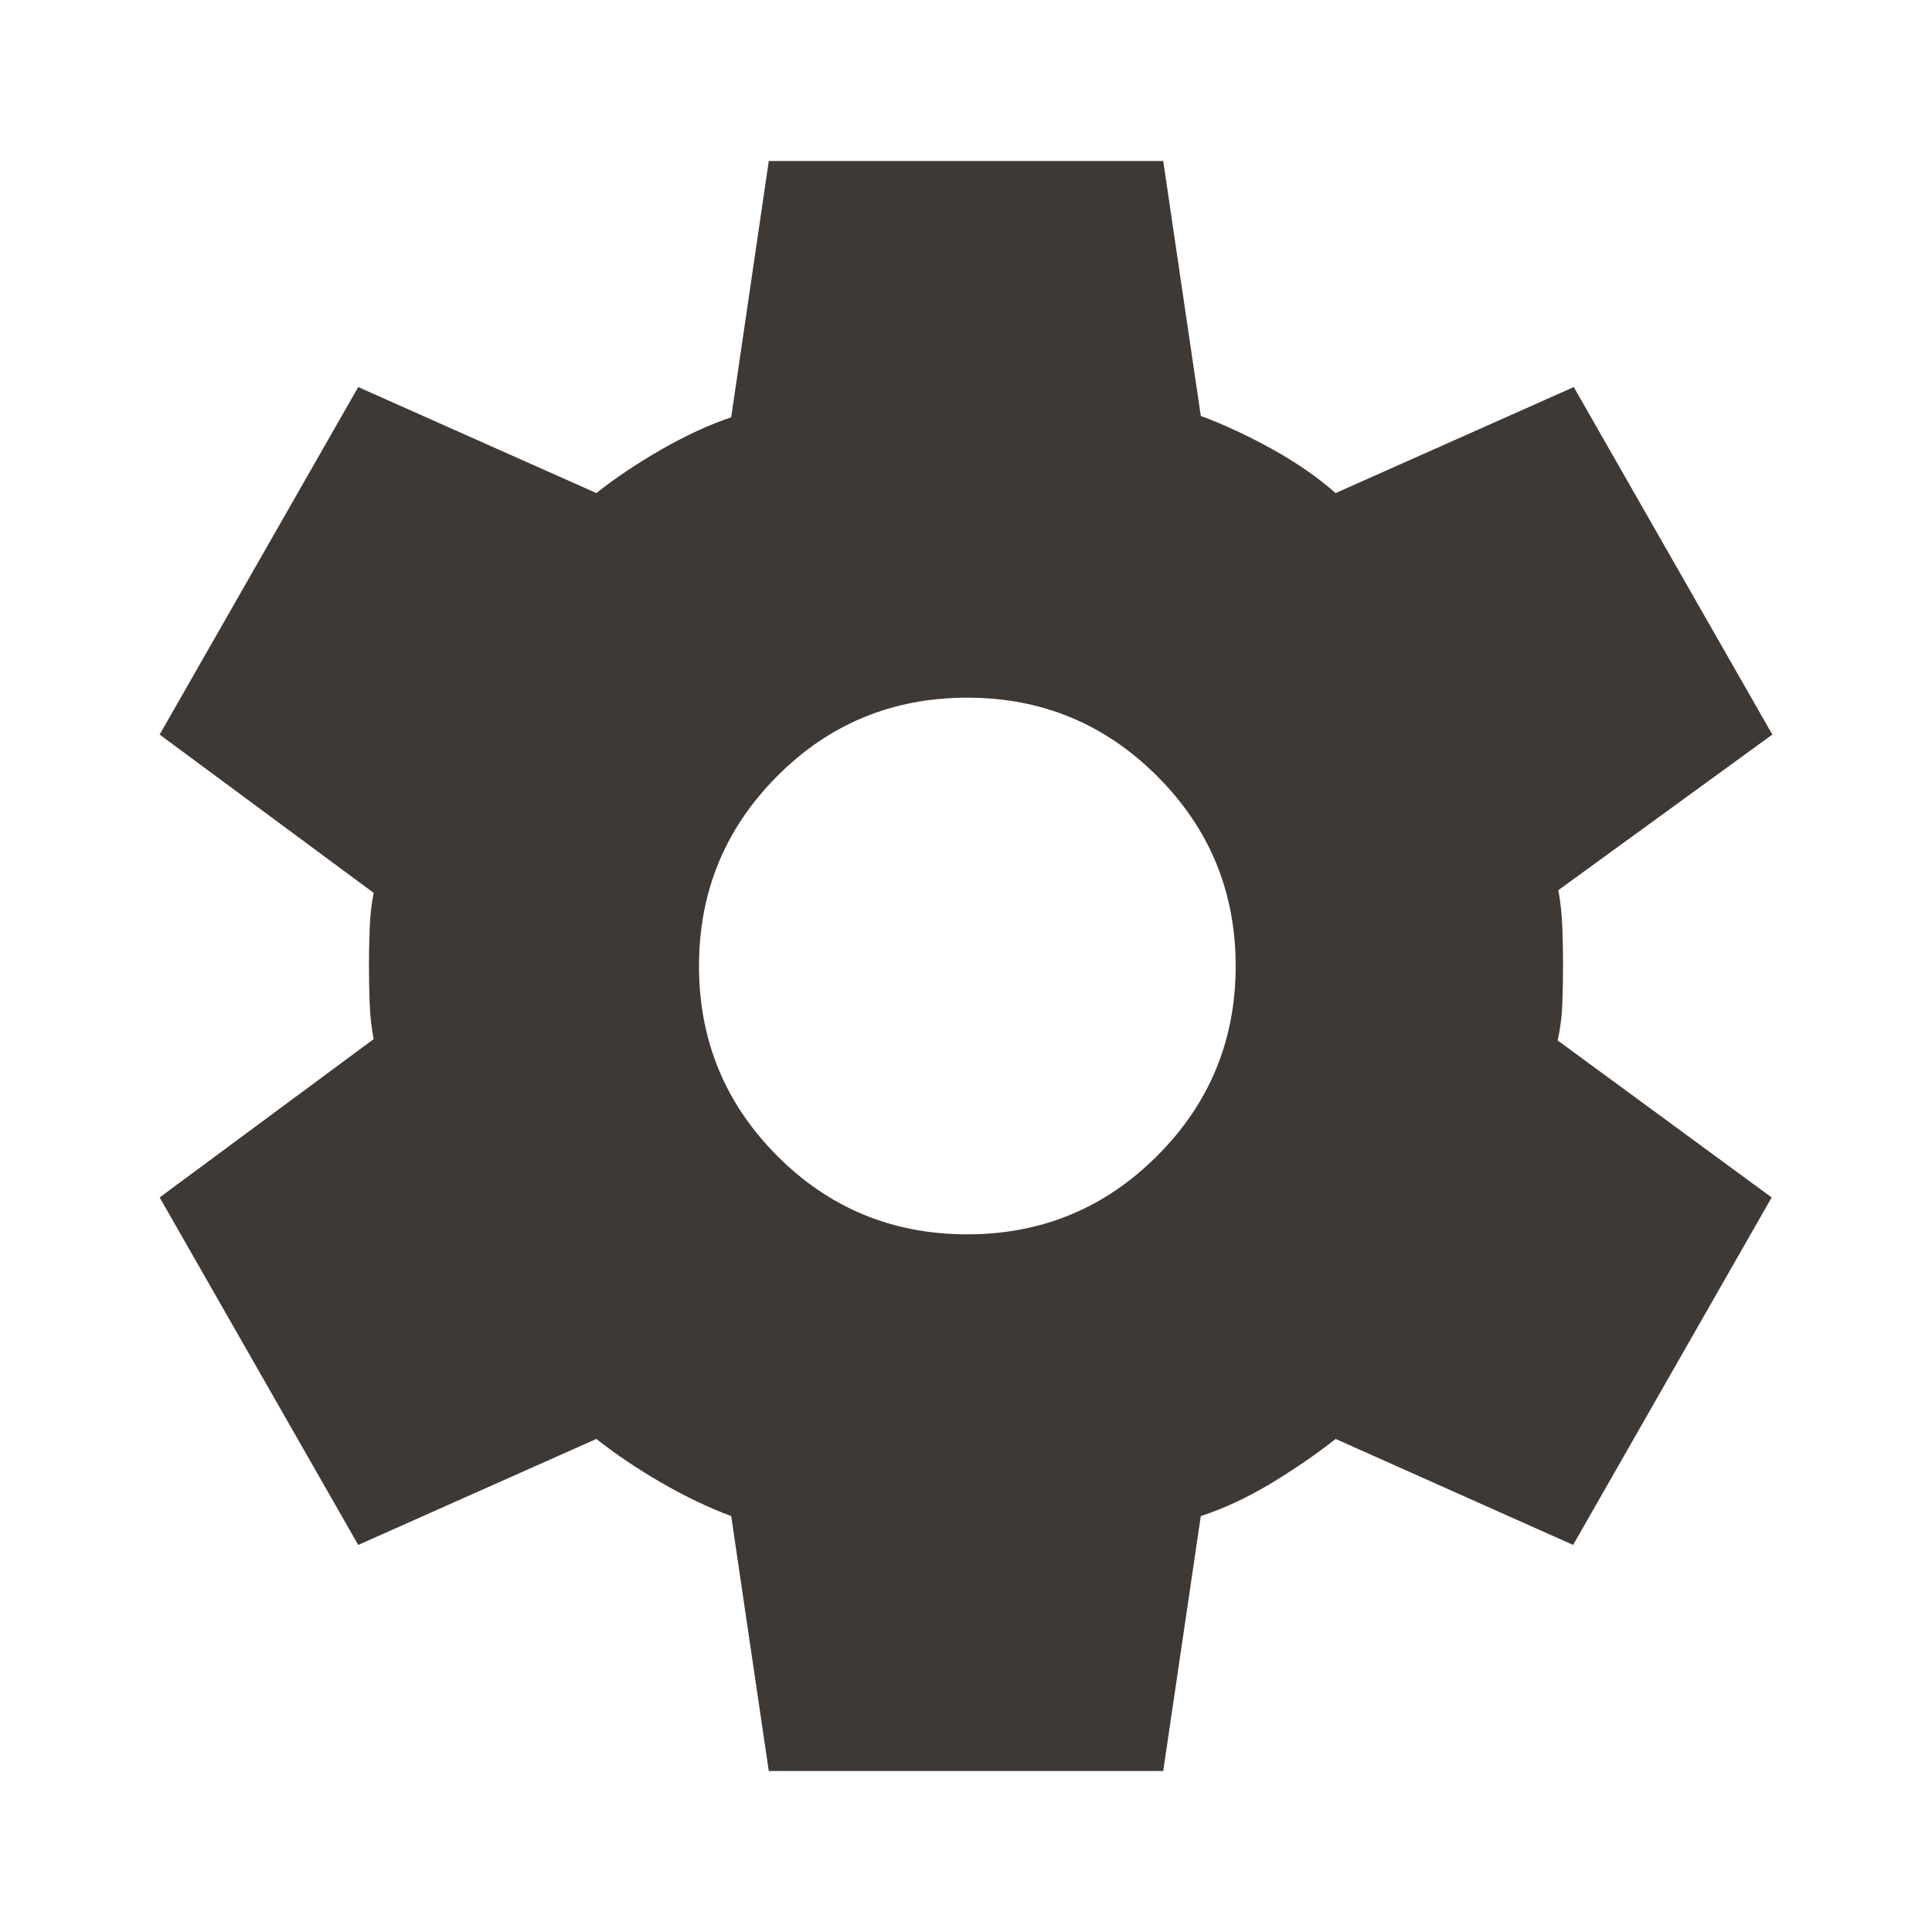
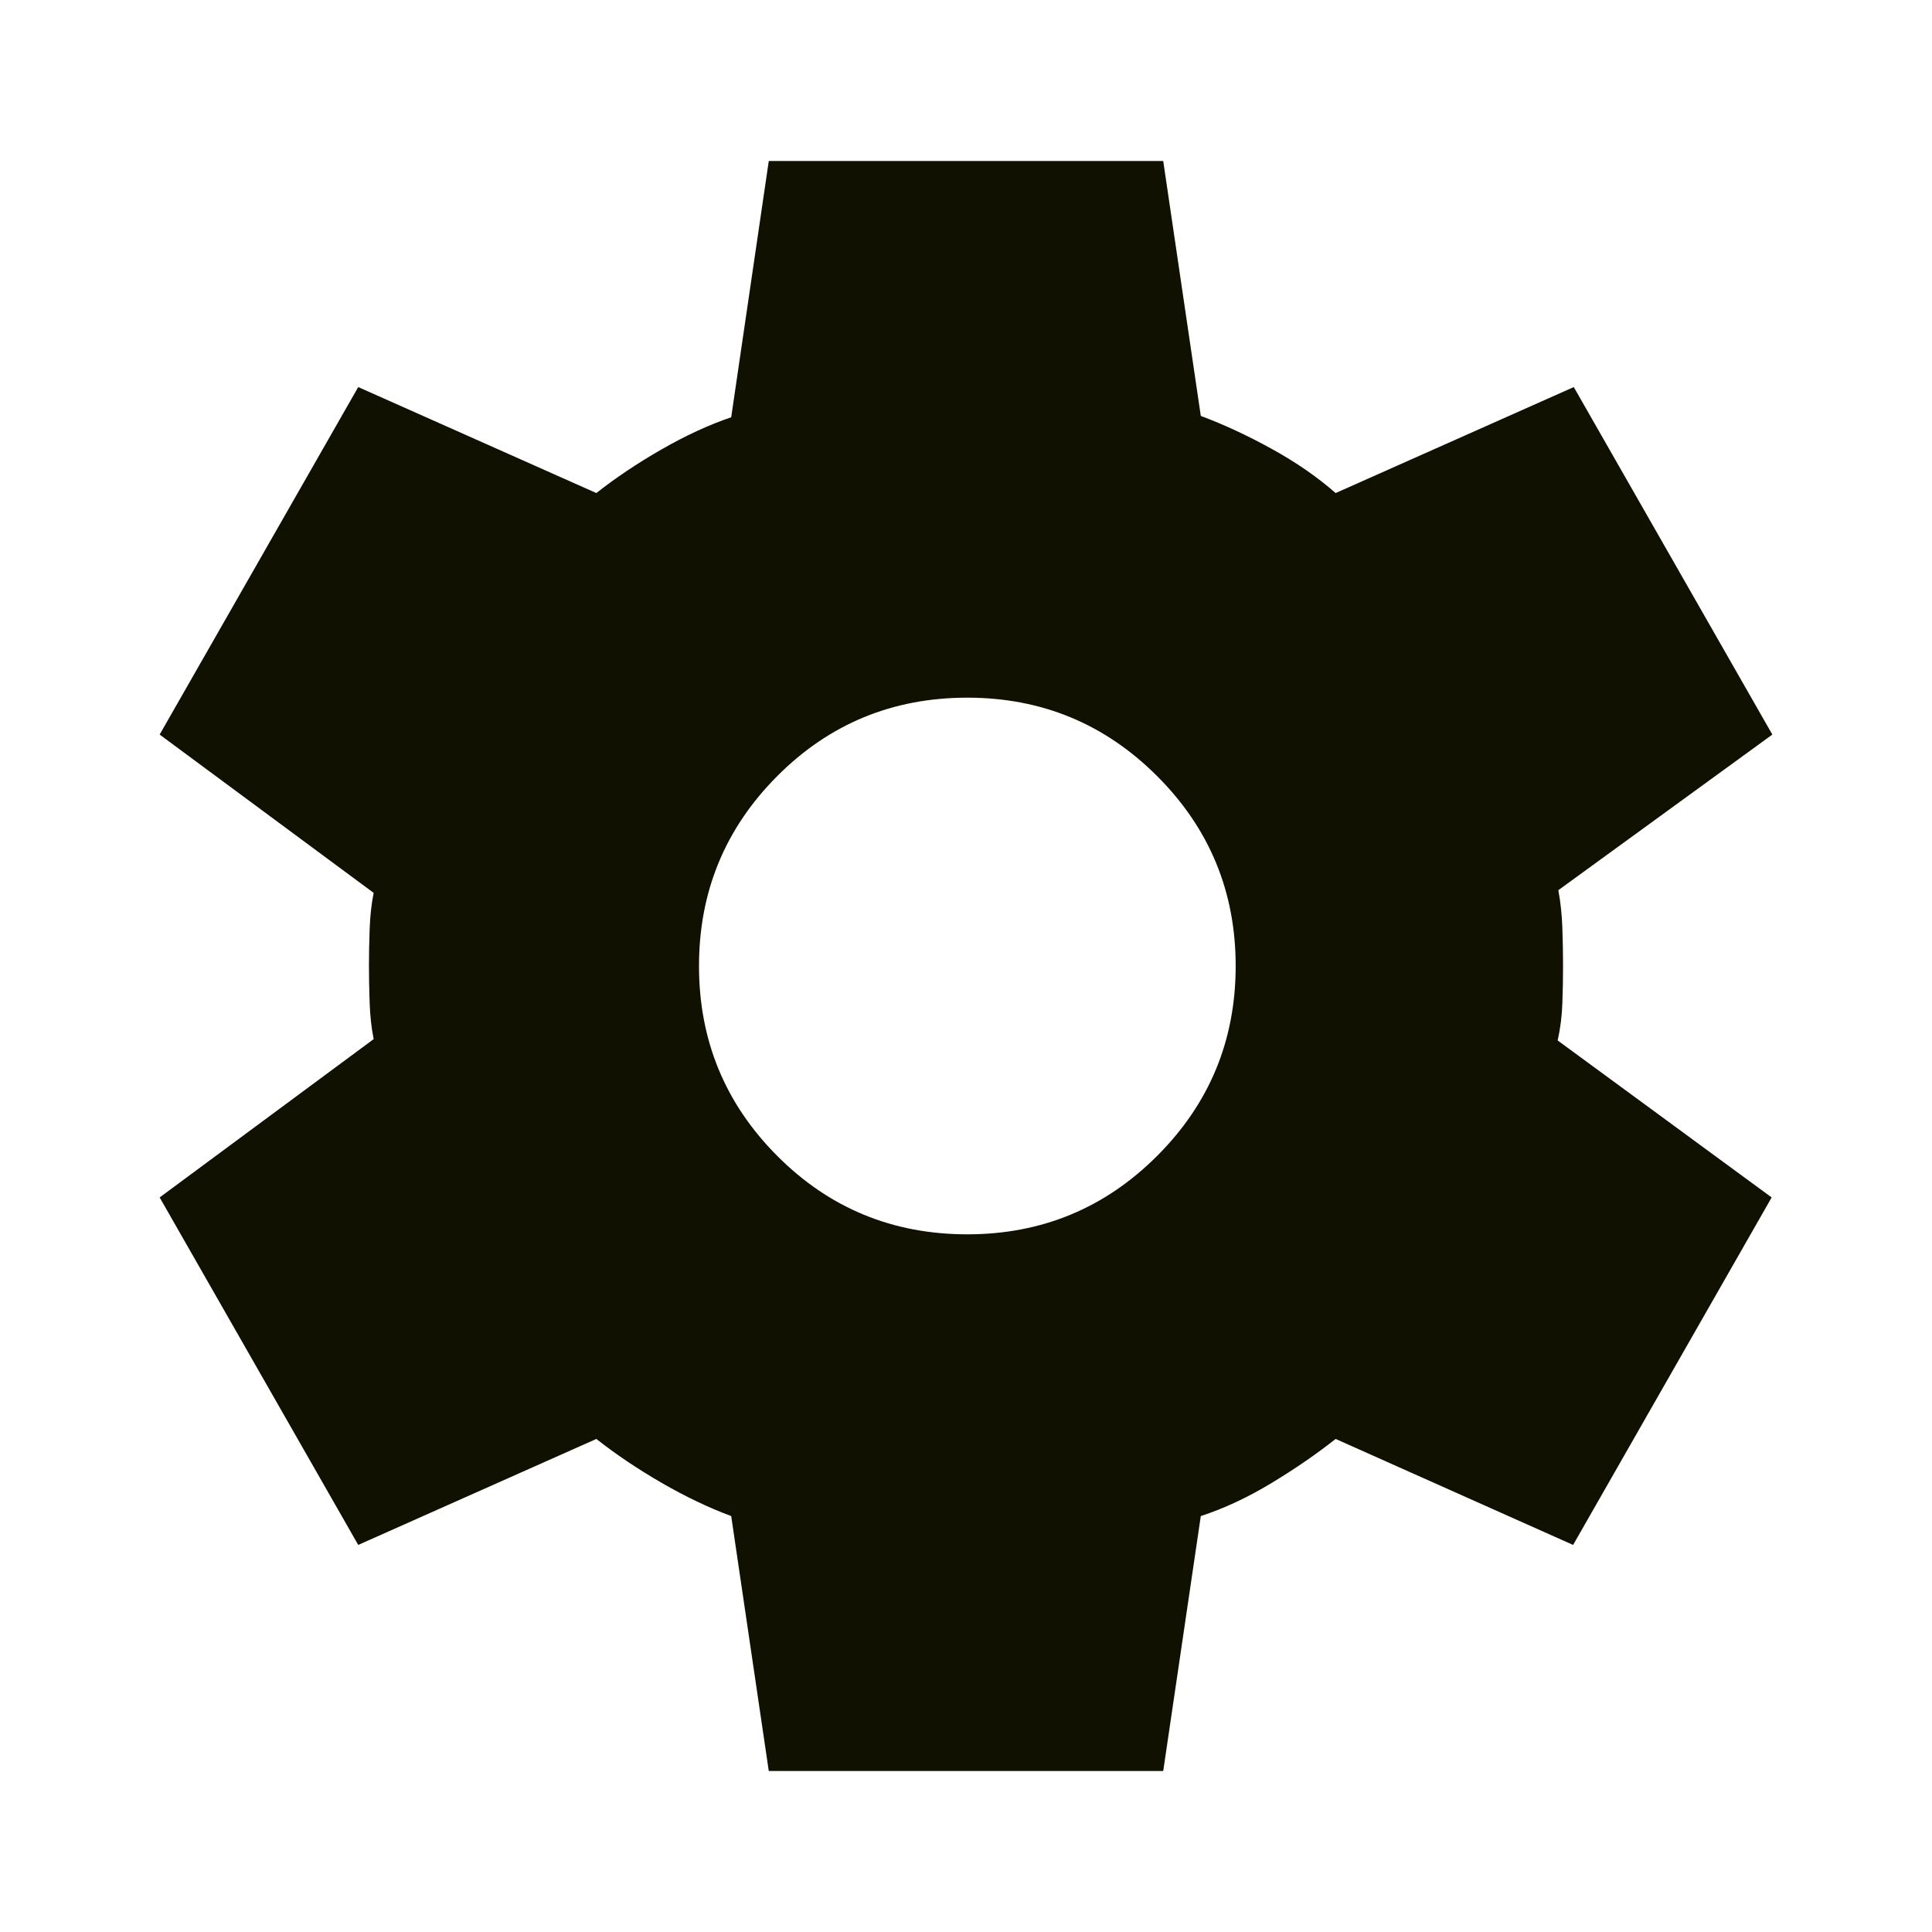
- <svg xmlns="http://www.w3.org/2000/svg" height="40px" viewBox="0 -960 960 960" width="40px" fill="#3f3936">
+ <svg xmlns="http://www.w3.org/2000/svg" height="40px" viewBox="0 -960 960 960" width="40px" fill="#111100">
  <path d="m382-80-18.67-126.67q-17-6.33-34.83-16.66-17.83-10.34-32.17-21.67L178-192.33 79.33-365l106.34-78.67q-1.67-8.33-2-18.16-.34-9.84-.34-18.17 0-8.33.34-18.17.33-9.83 2-18.16L79.33-595 178-767.67 296.33-715q14.34-11.33 32.34-21.67 18-10.33 34.66-16L382-880h196l18.67 126.67q17 6.33 35.16 16.33 18.17 10 31.84 22L782-767.67 880.67-595l-106.34 77.33q1.67 9 2 18.84.34 9.83.34 18.83 0 9-.34 18.5Q776-452 774-443l106.33 78-98.66 172.67-118-52.67q-14.34 11.33-32 22-17.67 10.67-35 16.33L578-80H382Zm98.67-266.67q55.33 0 94.33-39T614-480q0-55.33-39-94.33t-94.33-39q-55.67 0-94.5 39-38.84 39-38.84 94.33t38.84 94.33q38.83 39 94.5 39Z" />
</svg>
